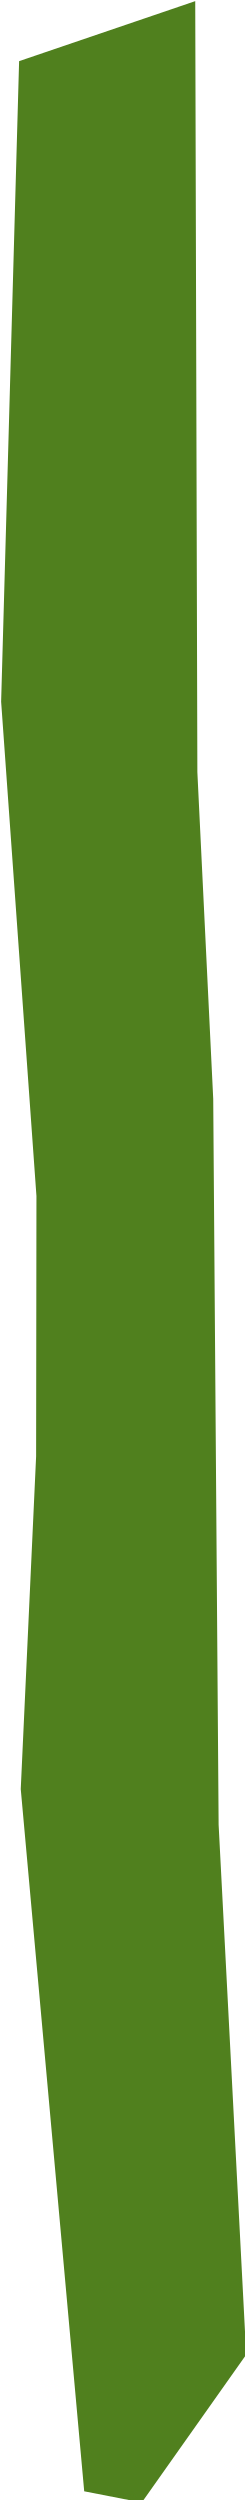
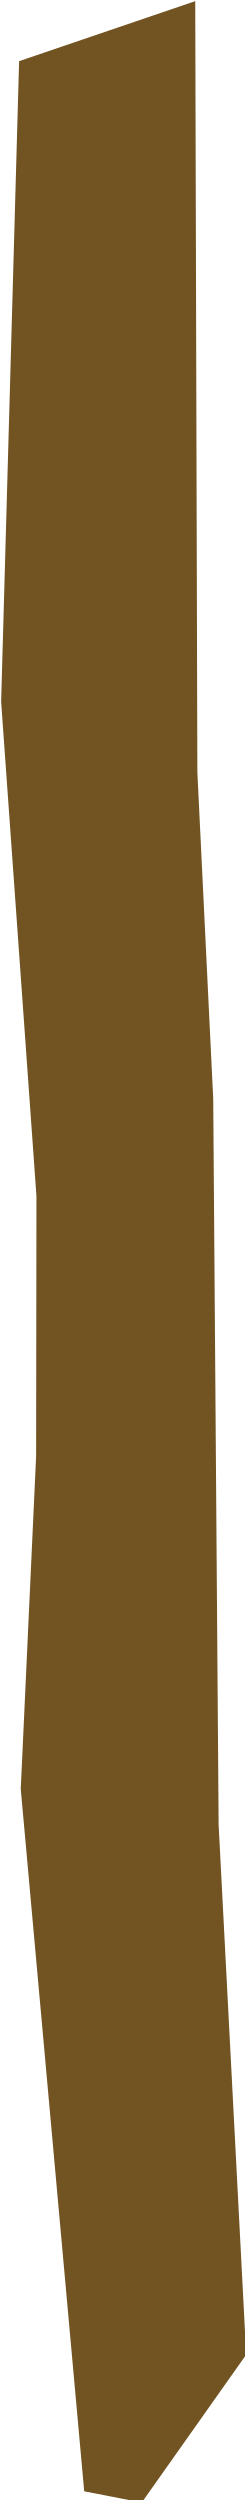
<svg xmlns="http://www.w3.org/2000/svg" width="100%" height="100%" viewBox="0 0 54 552" version="1.1" xml:space="preserve" style="fill-rule:evenodd;clip-rule:evenodd;stroke-linejoin:round;stroke-miterlimit:2;">
-   <g id="color2" transform="matrix(1,0,0,1,-98.2683,-3109.1)">
-     <path d="M141.377,3109.35L102.488,3122.6L98.518,3264.03L106.315,3373.19L106.242,3430.66L102.85,3504.13L116.861,3659.18L129.565,3661.66L152.628,3629.01L146.54,3512L145.349,3351.75L141.846,3279.58L141.377,3109.35Z" style="fill:rgb(80,128,30);" />
+   <g transform="matrix(1,0,0,1,-98.2683,-3109.1)">
+     <g id="中橫">
+       <path id="color2" d="M141.377,3109.35L102.488,3122.6L98.518,3264.03L106.315,3373.19L106.242,3430.66L102.85,3504.13L116.861,3659.18L129.565,3661.66L152.628,3629.01L146.54,3512L145.349,3351.75L141.846,3279.58L141.377,3109.35Z" style="fill:rgb(114,83,34);" />
+     </g>
  </g>
</svg>
